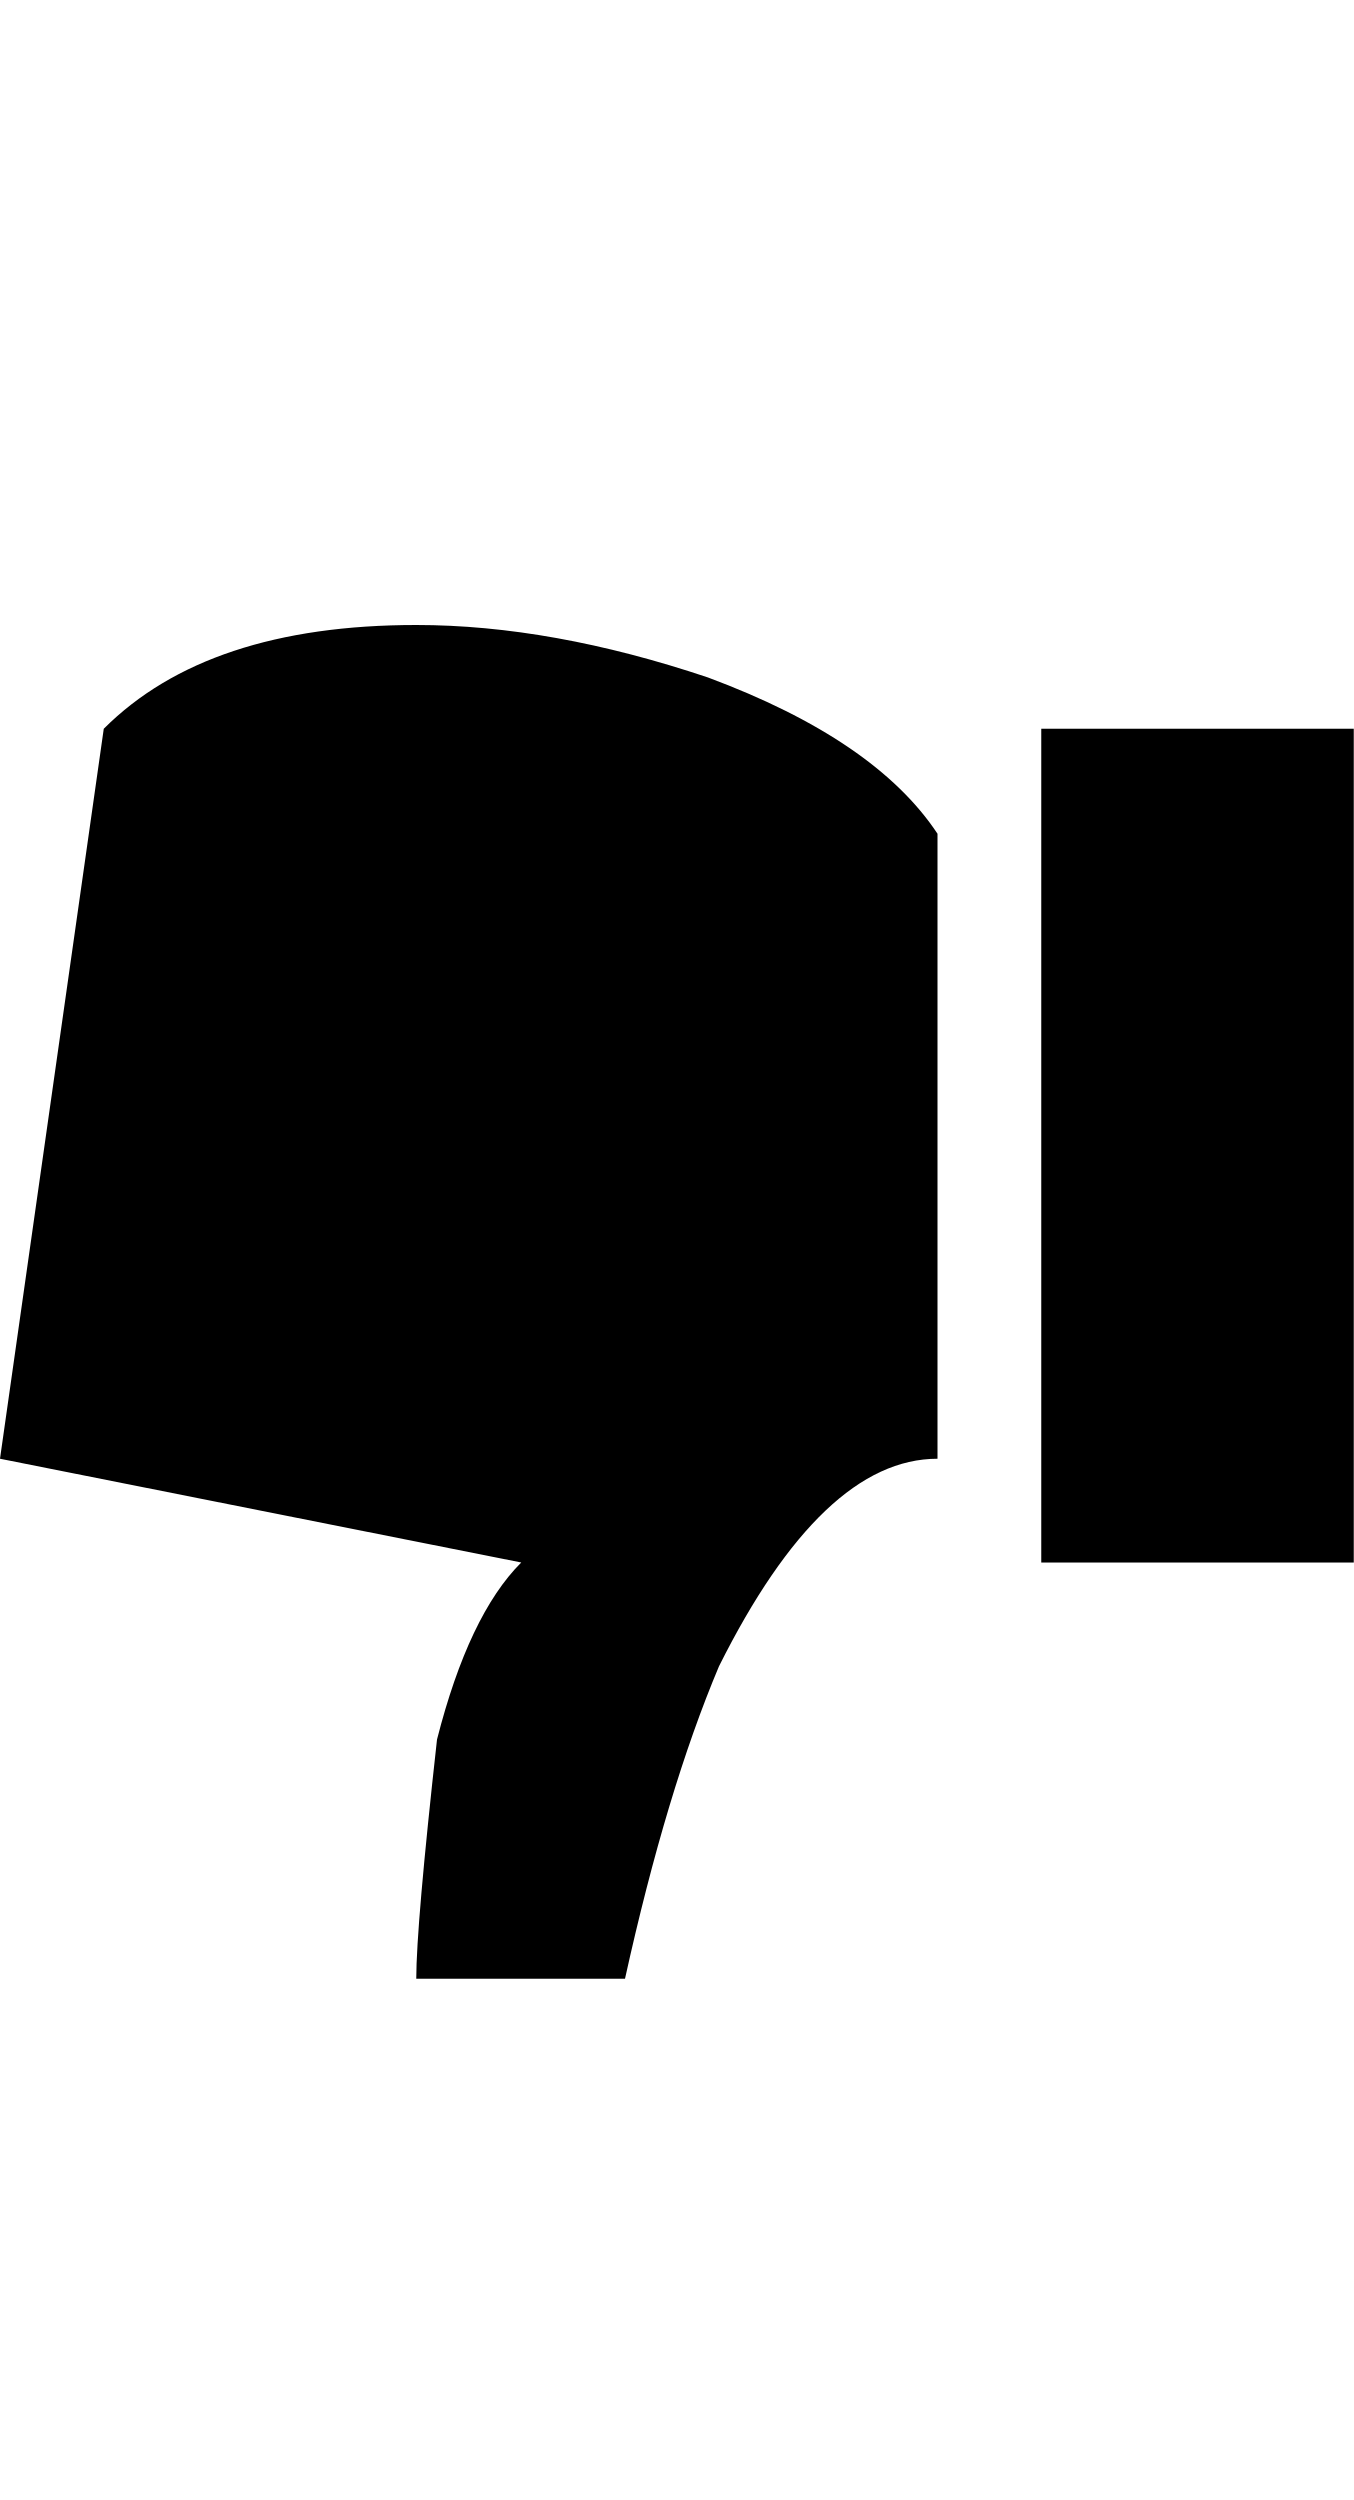
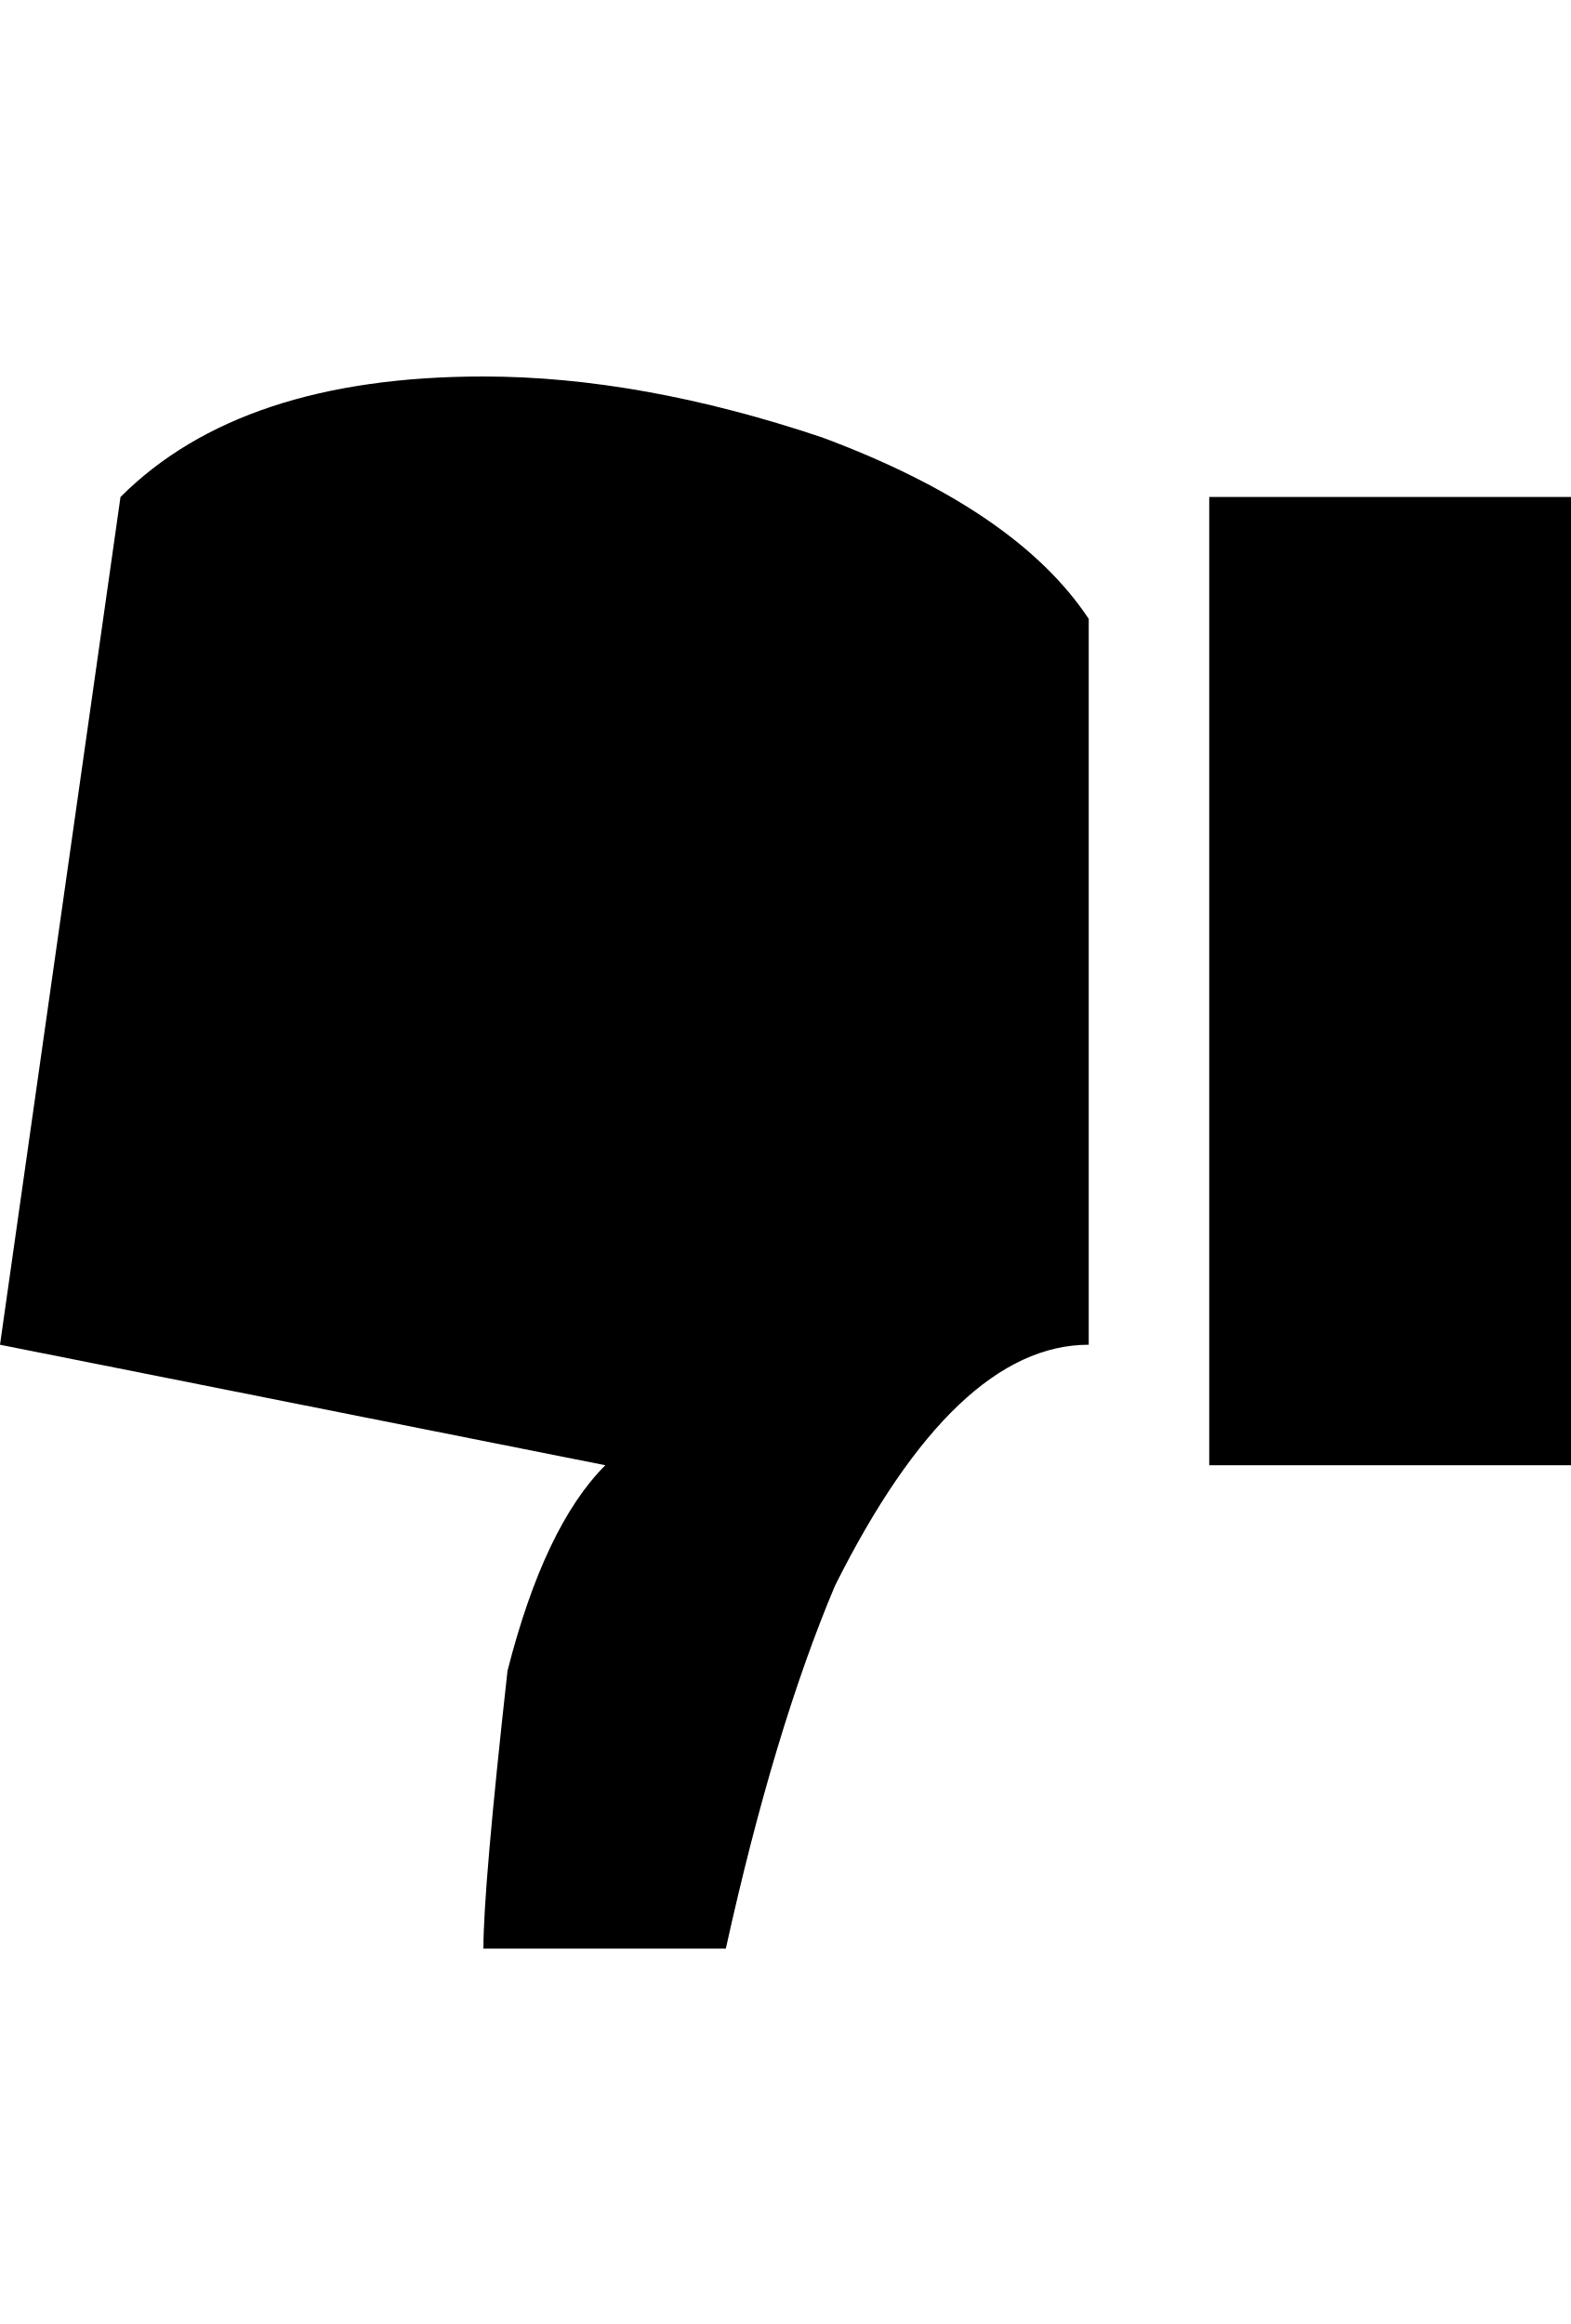
- <svg xmlns="http://www.w3.org/2000/svg" height="1000px" width="541.504px">
-   <g>
-     <path d="M0 583.496c0 0 41.504 -291.992 41.504 -291.992c27.669 -27.669 69.336 -41.504 125 -41.504c36.133 0 75.032 6.999 116.699 20.996c44.596 16.602 75.195 37.435 91.797 62.5c0 0 0 250 0 250c-30.599 0 -59.733 27.669 -87.402 83.008c-13.998 33.203 -26.53 74.87 -37.598 125c0 0 -83.496 0 -83.496 0c0 -13.998 2.767 -45.899 8.301 -95.703c8.463 -33.203 19.694 -56.804 33.691 -70.801c0 0 -208.496 -41.504 -208.496 -41.504m416.504 41.504c0 0 0 -333.496 0 -333.496c0 0 125 0 125 0c0 0 0 333.496 0 333.496c0 0 -125 0 -125 0c0 0 0 0 0 0" />
-   </g>
+ <svg xmlns="http://www.w3.org/2000/svg" height="1000" width="676">
+   <path d="M0 578.63l51.85-364.78q51.85-51.85 156.16-51.85 67.71 0 145.79 26.23 83.57 31.11 114.68 78.08l0 312.32q-57.34 0-109.19 103.7-26.23 62.22-46.97 156.16l-104.31 0q0-26.23 10.37-119.56 15.86-62.22 42.09-88.45zm520.33 51.85l0-416.63l156.16 0l0 416.63l-156.16 0z" />
</svg>
